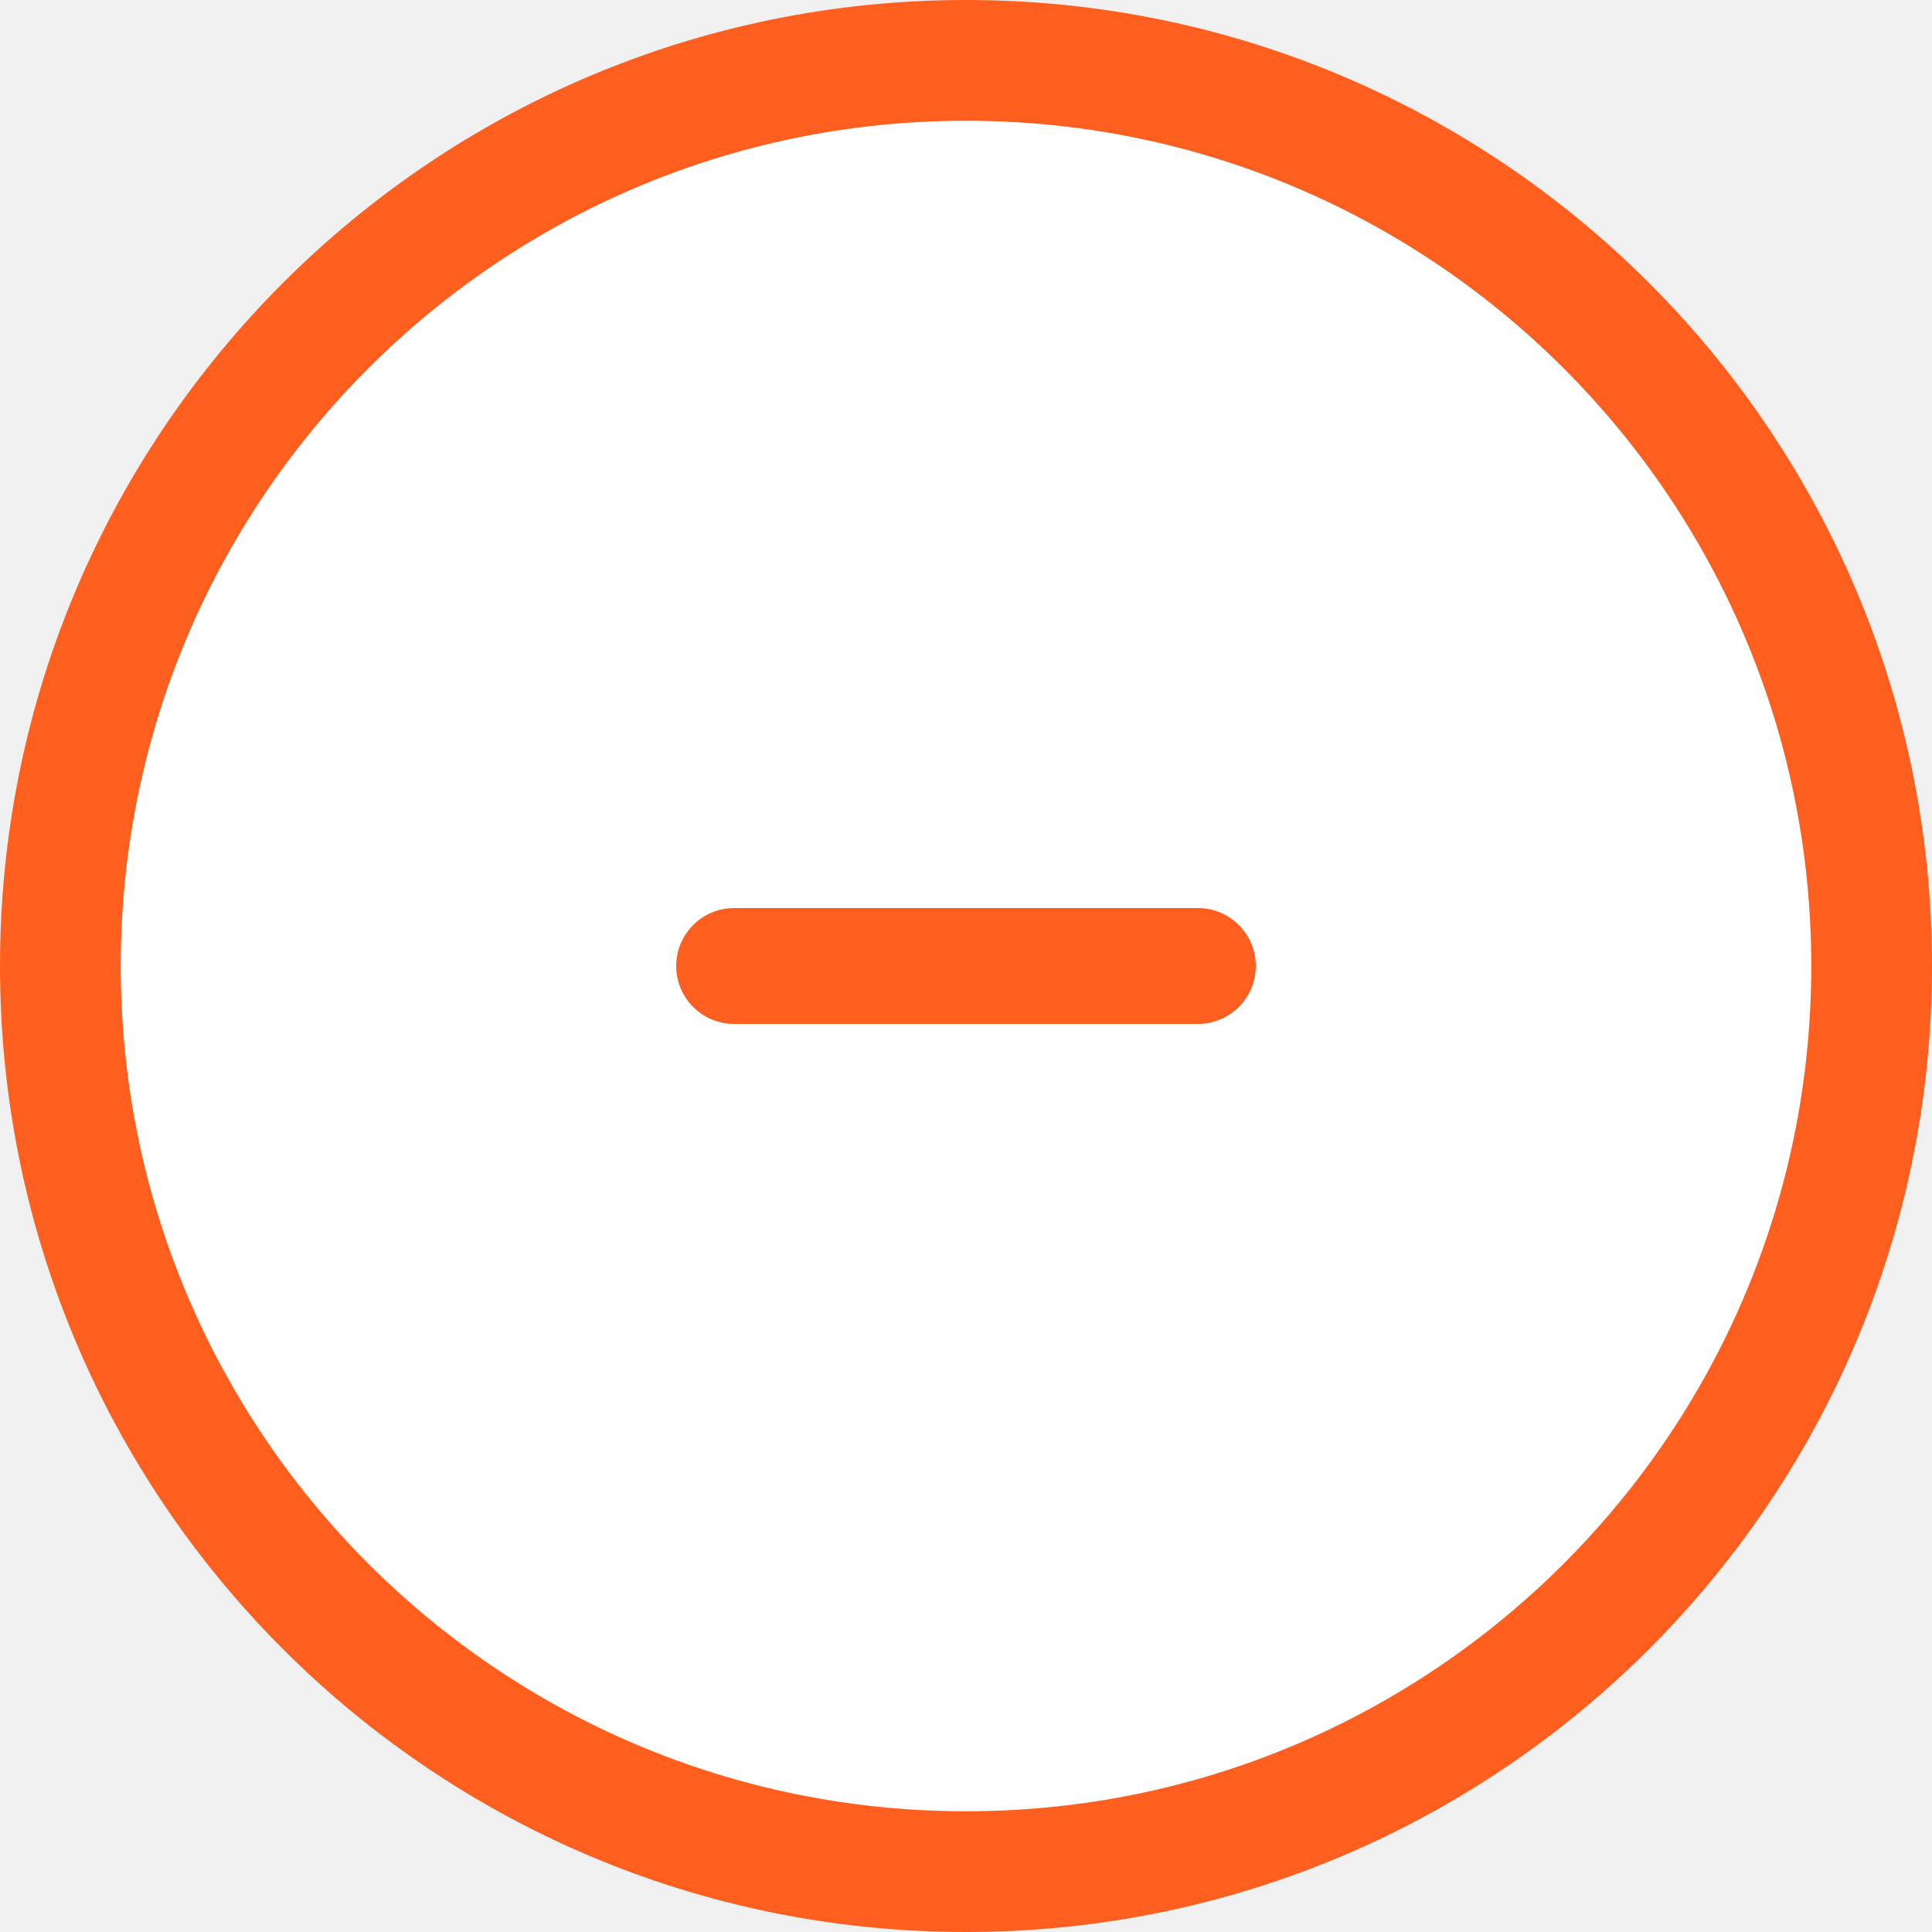
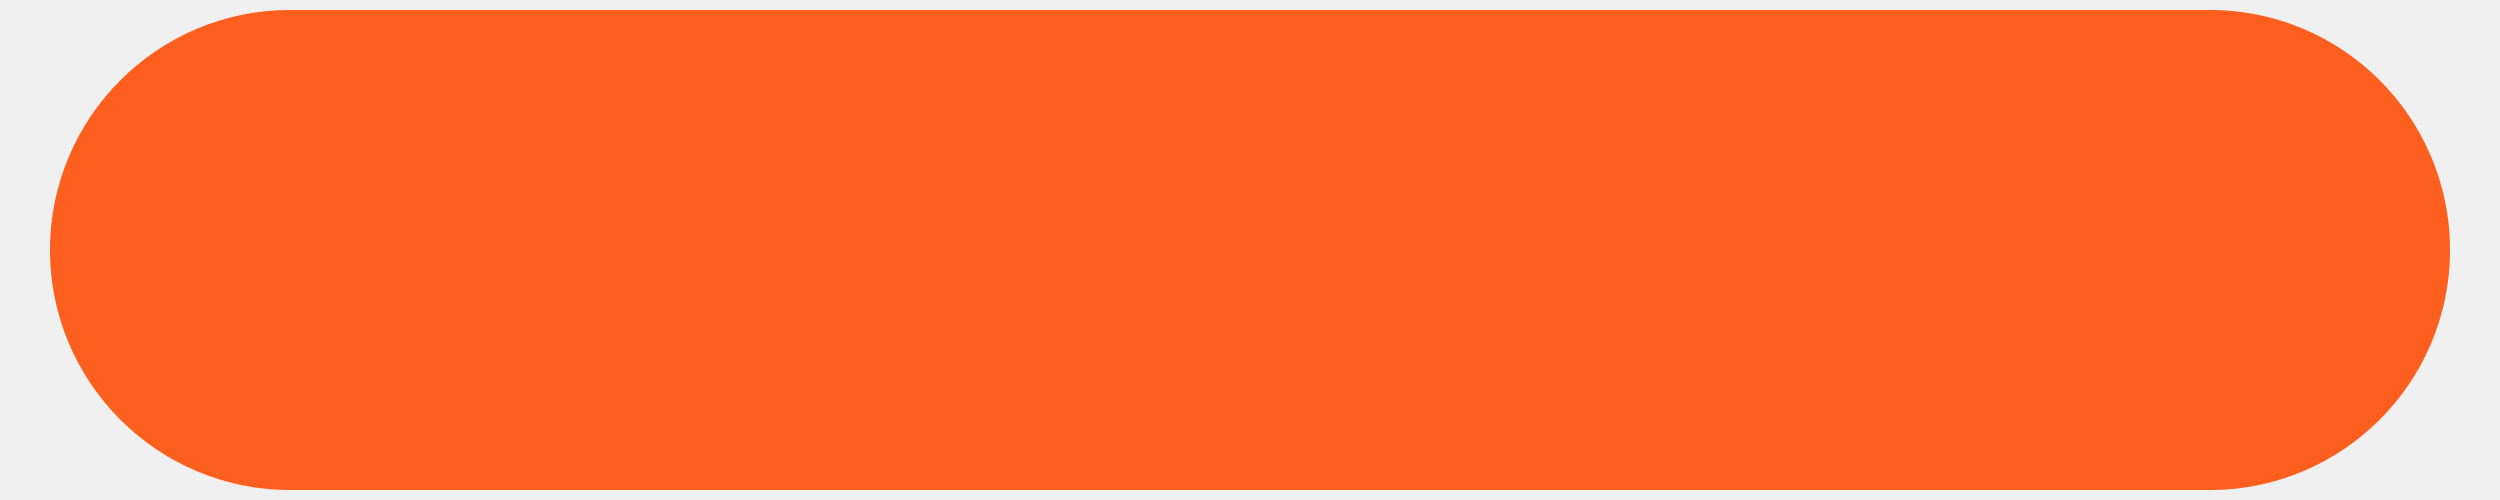
- <svg xmlns="http://www.w3.org/2000/svg" width="32" height="32" viewBox="0 0 32 32" fill="none">
-   <circle cx="16" cy="16" r="15" fill="white" stroke="#FE5F1E" stroke-width="2" />
-   <path d="M15.04 15.04H19.84C20.37 15.04 20.8 15.47 20.8 16C20.8 16.53 20.37 16.96 19.84 16.96H15.04H12.16C11.63 16.96 11.2 16.53 11.2 16C11.2 15.47 11.63 15.04 12.16 15.04H15.04Z" fill="#FE5F1E" />
+ <svg xmlns="http://www.w3.org/2000/svg" width="10" height="2" viewBox="0 0 10 2" fill="none">
+   <path d="M4.04 0.04H8.84C9.37 0.04 9.8 0.47 9.8 1C9.8 1.53 9.37 1.96 8.84 1.96H4.04H1.16C0.63 1.96 0.2 1.53 0.2 1C0.2 0.47 0.63 0.04 1.16 0.04H4.04Z" fill="#FE5F1E" />
</svg>
